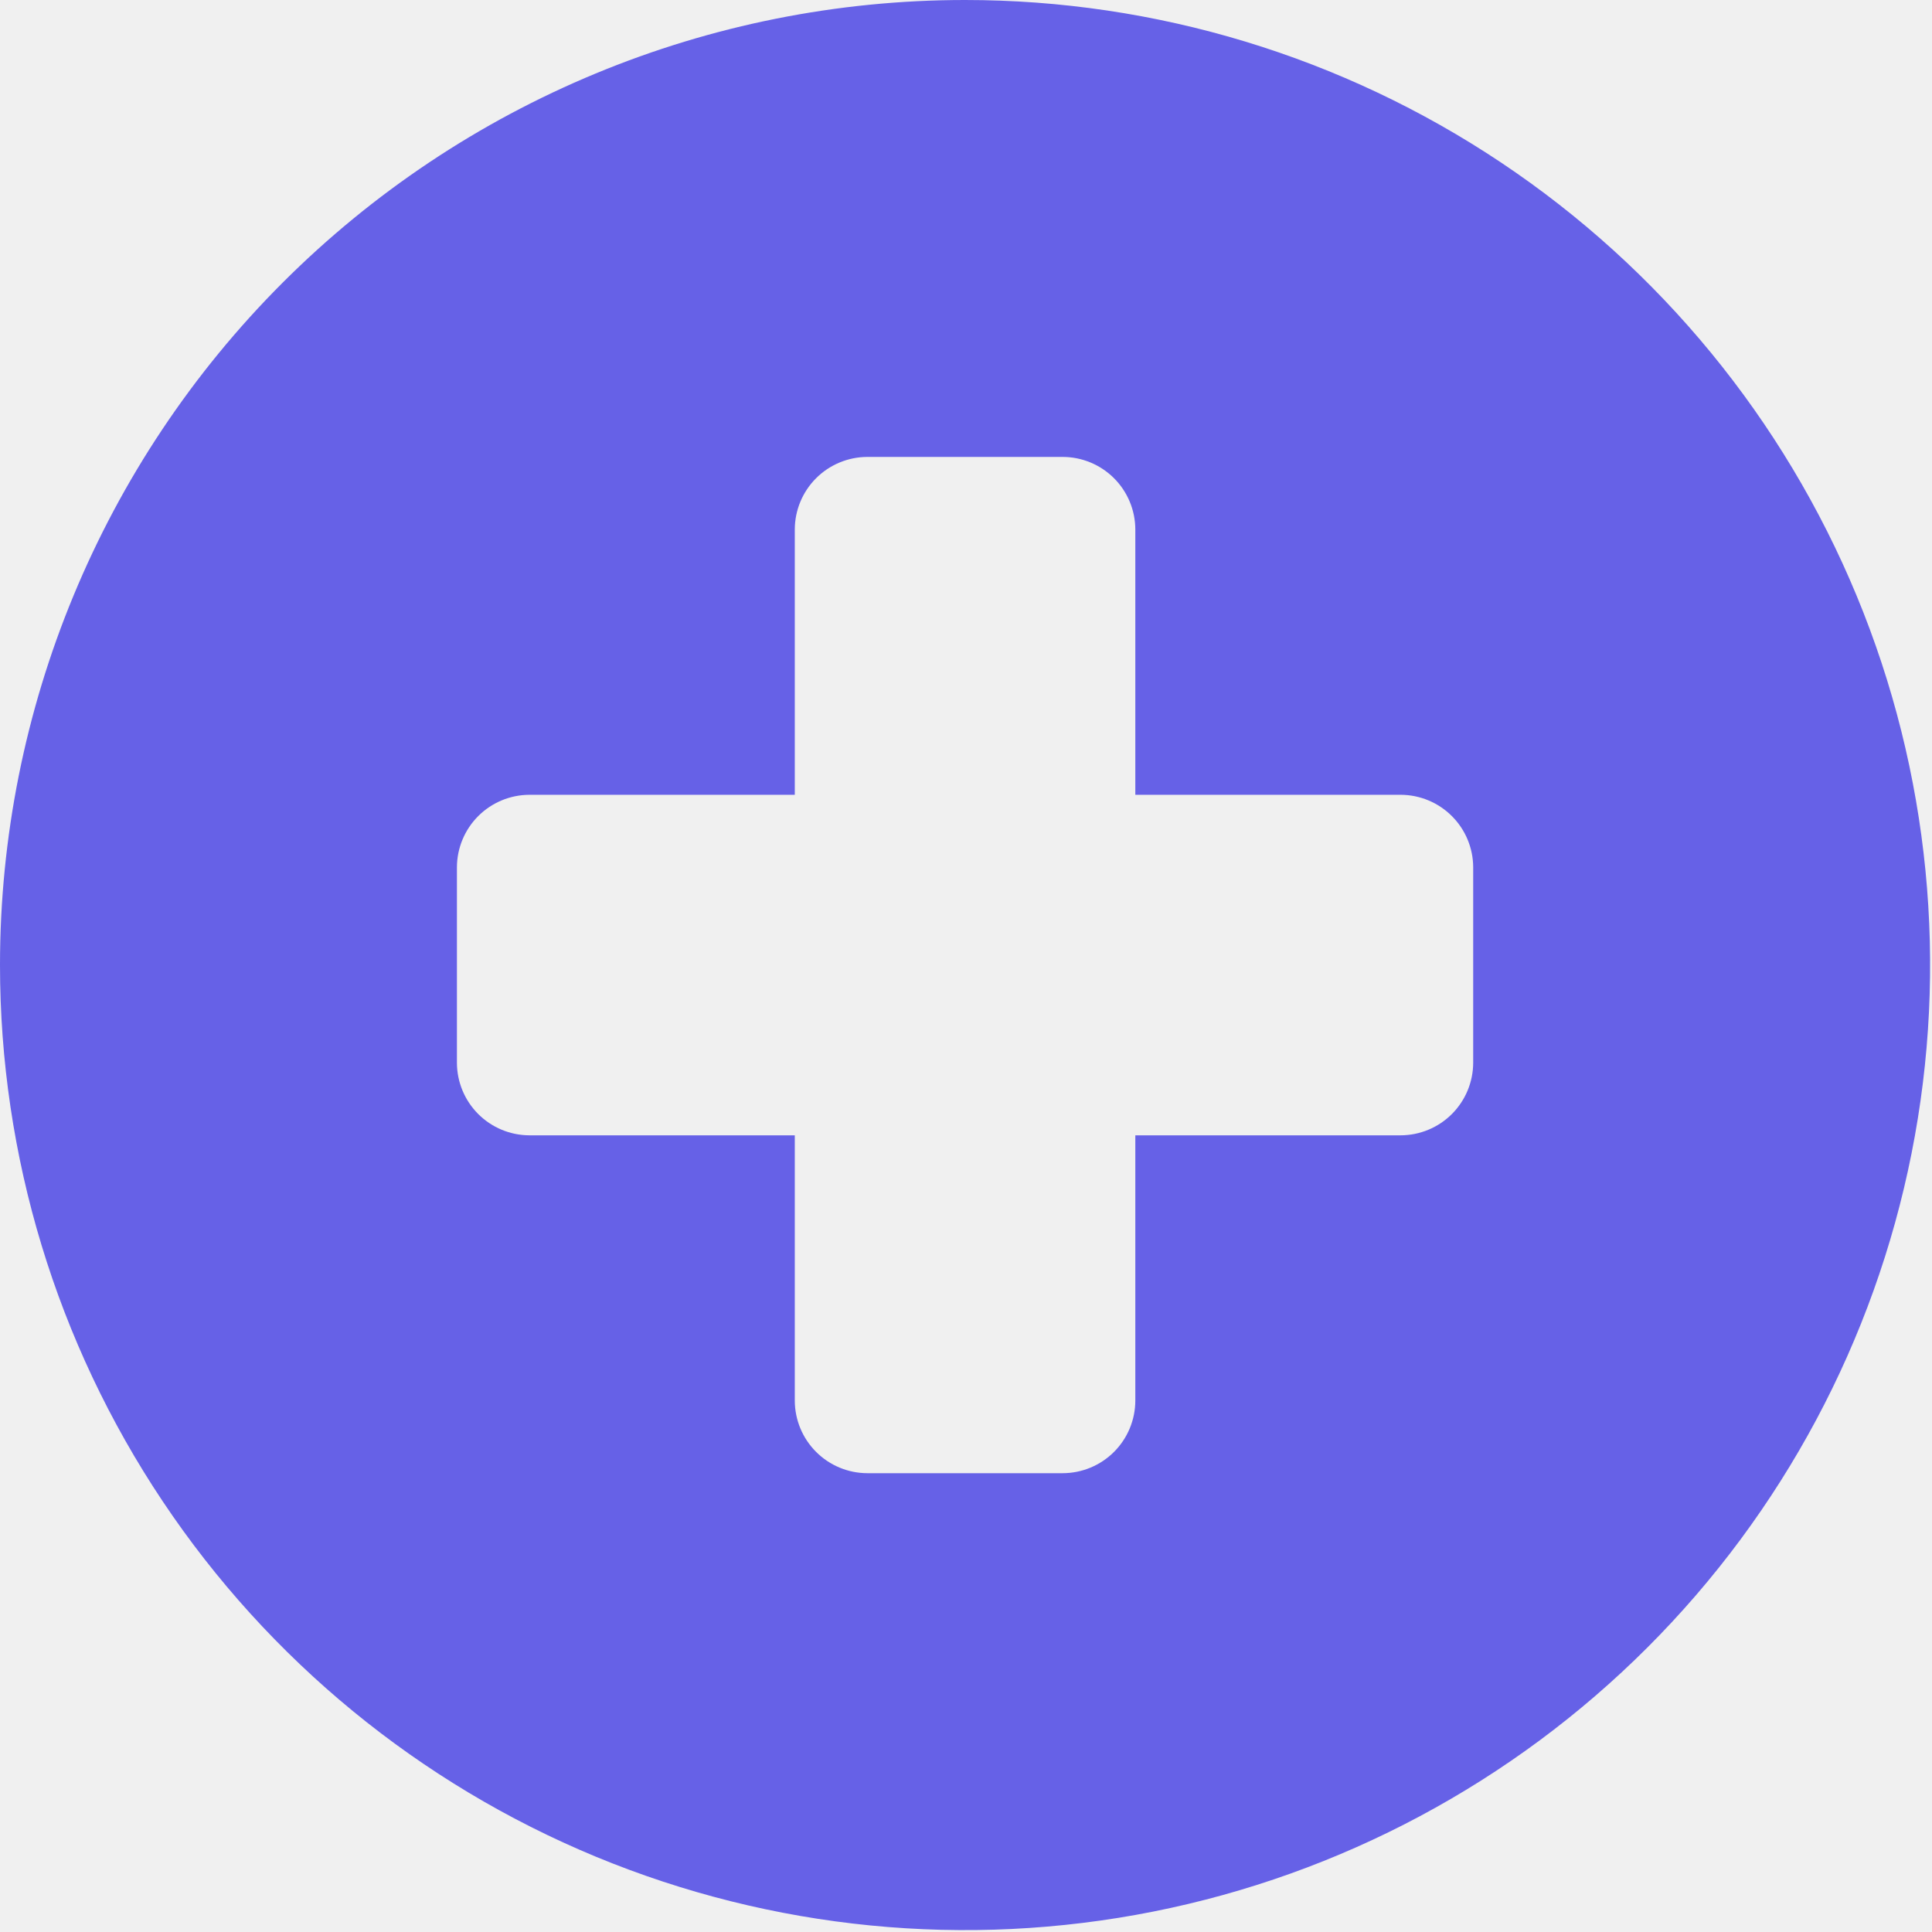
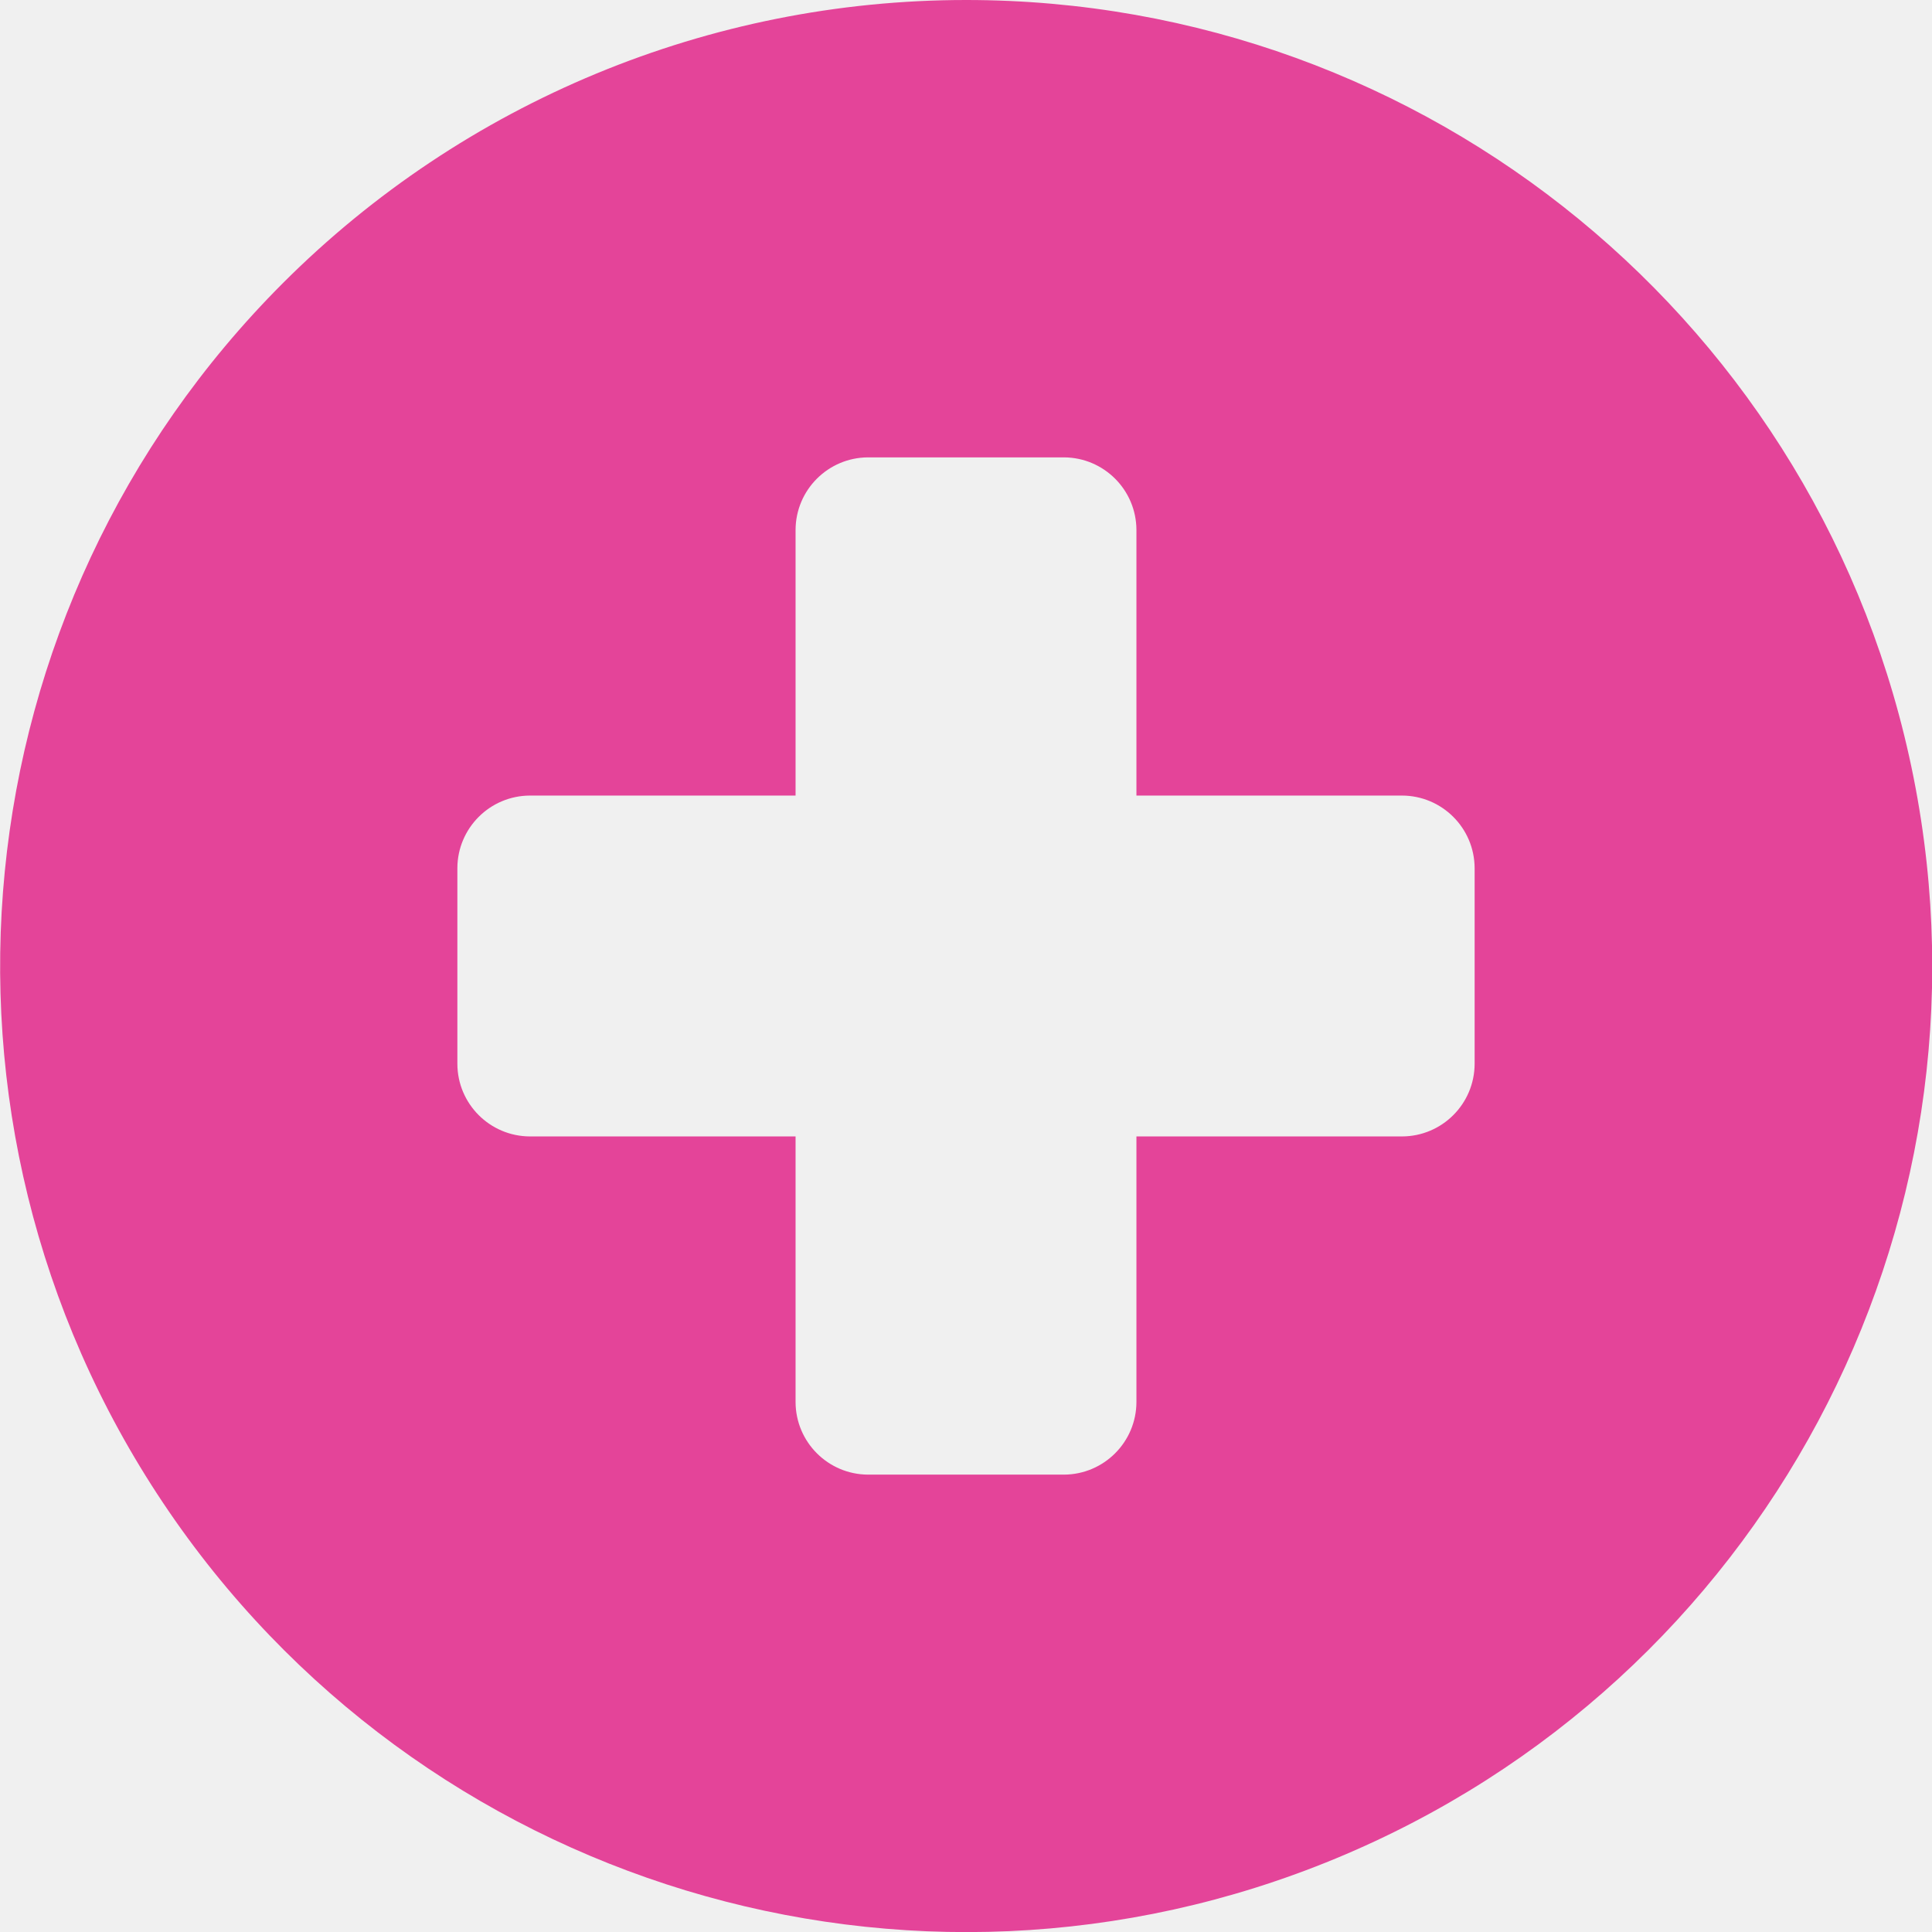
- <svg xmlns="http://www.w3.org/2000/svg" width="123" height="123" viewBox="0 0 123 123" fill="none">
-   <g clip-path="url(#clip0_1_2)">
-     <path fill-rule="evenodd" clip-rule="evenodd" d="M61.44 0C73.592 0 85.471 3.603 95.574 10.354C105.678 17.106 113.553 26.701 118.203 37.928C122.853 49.155 124.07 61.508 121.699 73.426C119.329 85.344 113.477 96.292 104.885 104.885C96.292 113.477 85.344 119.329 73.426 121.699C61.508 124.07 49.155 122.853 37.928 118.203C26.701 113.553 17.106 105.678 10.354 95.574C3.603 85.471 0 73.592 0 61.44C0 45.145 6.473 29.518 17.995 17.995C29.518 6.473 45.145 0 61.44 0V0ZM93.79 55.21V67.66C93.787 68.885 93.3 70.058 92.434 70.924C91.568 71.79 90.394 72.277 89.17 72.28H72.28V89.17C72.277 90.394 71.79 91.568 70.924 92.434C70.058 93.3 68.885 93.787 67.66 93.79H55.21C53.987 93.785 52.816 93.296 51.953 92.43C51.089 91.565 50.603 90.393 50.6 89.17V72.28H33.7C32.477 72.275 31.306 71.786 30.442 70.92C29.579 70.055 29.093 68.883 29.09 67.66V55.21C29.095 53.989 29.583 52.819 30.446 51.956C31.309 51.093 32.479 50.605 33.7 50.6H50.6V33.7C50.605 32.479 51.093 31.309 51.956 30.446C52.819 29.583 53.989 29.095 55.21 29.09H67.66C68.883 29.093 70.055 29.579 70.92 30.442C71.786 31.306 72.275 32.477 72.28 33.7V50.6H89.17C90.393 50.603 91.565 51.089 92.43 51.953C93.296 52.816 93.785 53.987 93.79 55.21Z" fill="#6661E7" />
-   </g>
+ <svg xmlns="http://www.w3.org/2000/svg" width="122.88" height="122.88" viewBox="0 0 122.88 122.88">
  <defs>
-     <clipPath id="clip0_1_2">
-       <rect width="122.88" height="122.88" fill="white" />
+     <clipPath id="clip-path">
+       <rect id="Rectangle_1" data-name="Rectangle 1" width="122.88" height="122.88" fill="#e44499" />
    </clipPath>
  </defs>
+   <g id="add-img" clip-path="url(#clip-path)">
+     <path id="Path_1" data-name="Path 1" d="M61.44,0A61.44,61.44,0,1,1,18,18,61.443,61.443,0,0,1,61.44,0ZM93.79,55.21V67.66a4.63,4.63,0,0,1-4.62,4.62H72.28V89.17a4.63,4.63,0,0,1-4.62,4.62H55.21a4.63,4.63,0,0,1-4.61-4.62V72.28H33.7a4.63,4.63,0,0,1-4.61-4.62V55.21A4.63,4.63,0,0,1,33.7,50.6H50.6V33.7a4.63,4.63,0,0,1,4.61-4.61H67.66a4.63,4.63,0,0,1,4.62,4.61V50.6H89.17A4.63,4.63,0,0,1,93.79,55.21Z" fill="#e44499" fill-rule="evenodd" />
+   </g>
</svg>
